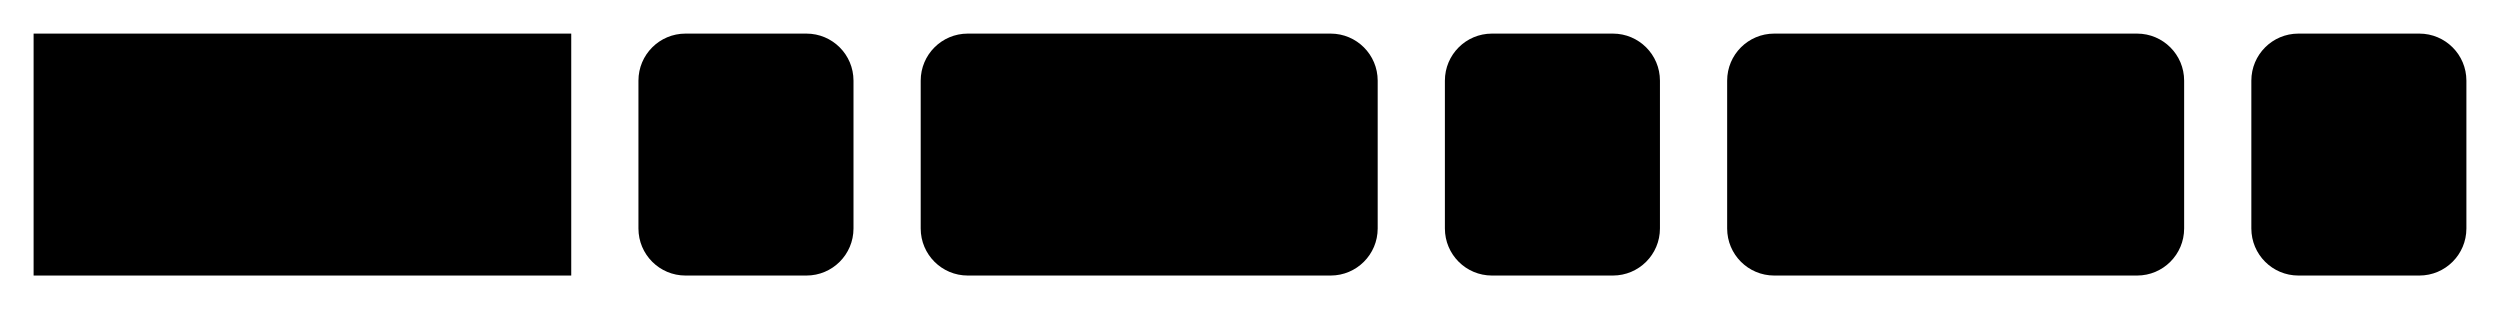
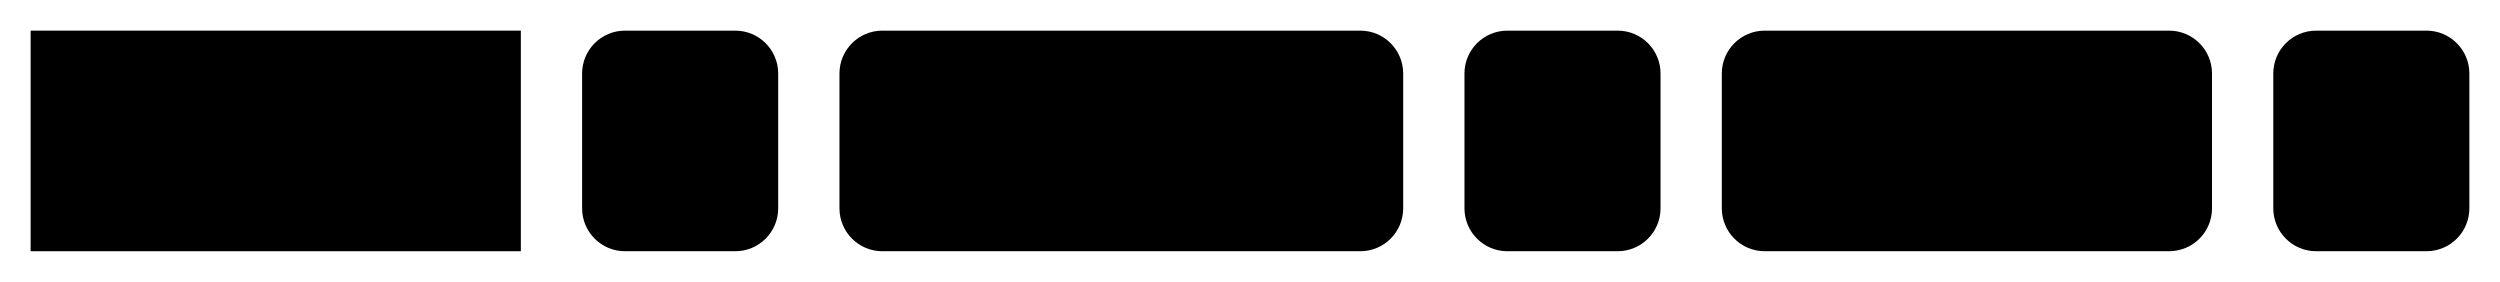
- <svg xmlns="http://www.w3.org/2000/svg" version="1.1" width="372" height="46" viewbox="0 0 372 46">
+ <svg xmlns="http://www.w3.org/2000/svg" version="1.1" width="408" height="46" viewbox="0 0 408 46">
  <defs>
    <style type="text/css">#guide .c{fill:none;stroke:#222222;}#guide .k{fill:#000000;font-family:Roboto Mono,Sans-serif;font-size:20px;}#guide .s{fill:#e4f4ff;stroke:#222222;}#guide .syn{fill:#8D8D8D;font-family:Roboto Mono,Sans-serif;font-size:20px;}</style>
  </defs>
-   <path class="c" d="M0 31h5m80 0h10m32 0h10m68 0h10m32 0h10m68 0h10m32 0h5" />
+   <path class="c" d="M0 31h5m80 0h10m32 0h10m92 0h10m32 0h10m80 0h10m32 0h5" />
  <rect class="s" x="5" y="5" width="80" height="36" />
  <text class="k" x="15" y="31">SPLIT</text>
  <rect class="s" x="95" y="5" width="32" height="36" rx="7" />
  <text class="syn" x="105" y="31">(</text>
-   <rect class="s" x="137" y="5" width="68" height="36" rx="7" />
-   <text class="k" x="147" y="31">arg1</text>
-   <rect class="s" x="215" y="5" width="32" height="36" rx="7" />
-   <text class="syn" x="225" y="31">,</text>
-   <rect class="s" x="257" y="5" width="68" height="36" rx="7" />
-   <text class="k" x="267" y="31">arg2</text>
-   <rect class="s" x="335" y="5" width="32" height="36" rx="7" />
-   <text class="syn" x="345" y="31">)</text>
+   <rect class="s" x="137" y="5" width="92" height="36" rx="7" />
+   <text class="k" x="147" y="31">string</text>
+   <rect class="s" x="239" y="5" width="32" height="36" rx="7" />
+   <text class="syn" x="249" y="31">,</text>
+   <rect class="s" x="281" y="5" width="80" height="36" rx="7" />
+   <text class="k" x="291" y="31">delim</text>
+   <rect class="s" x="371" y="5" width="32" height="36" rx="7" />
+   <text class="syn" x="381" y="31">)</text>
</svg>
